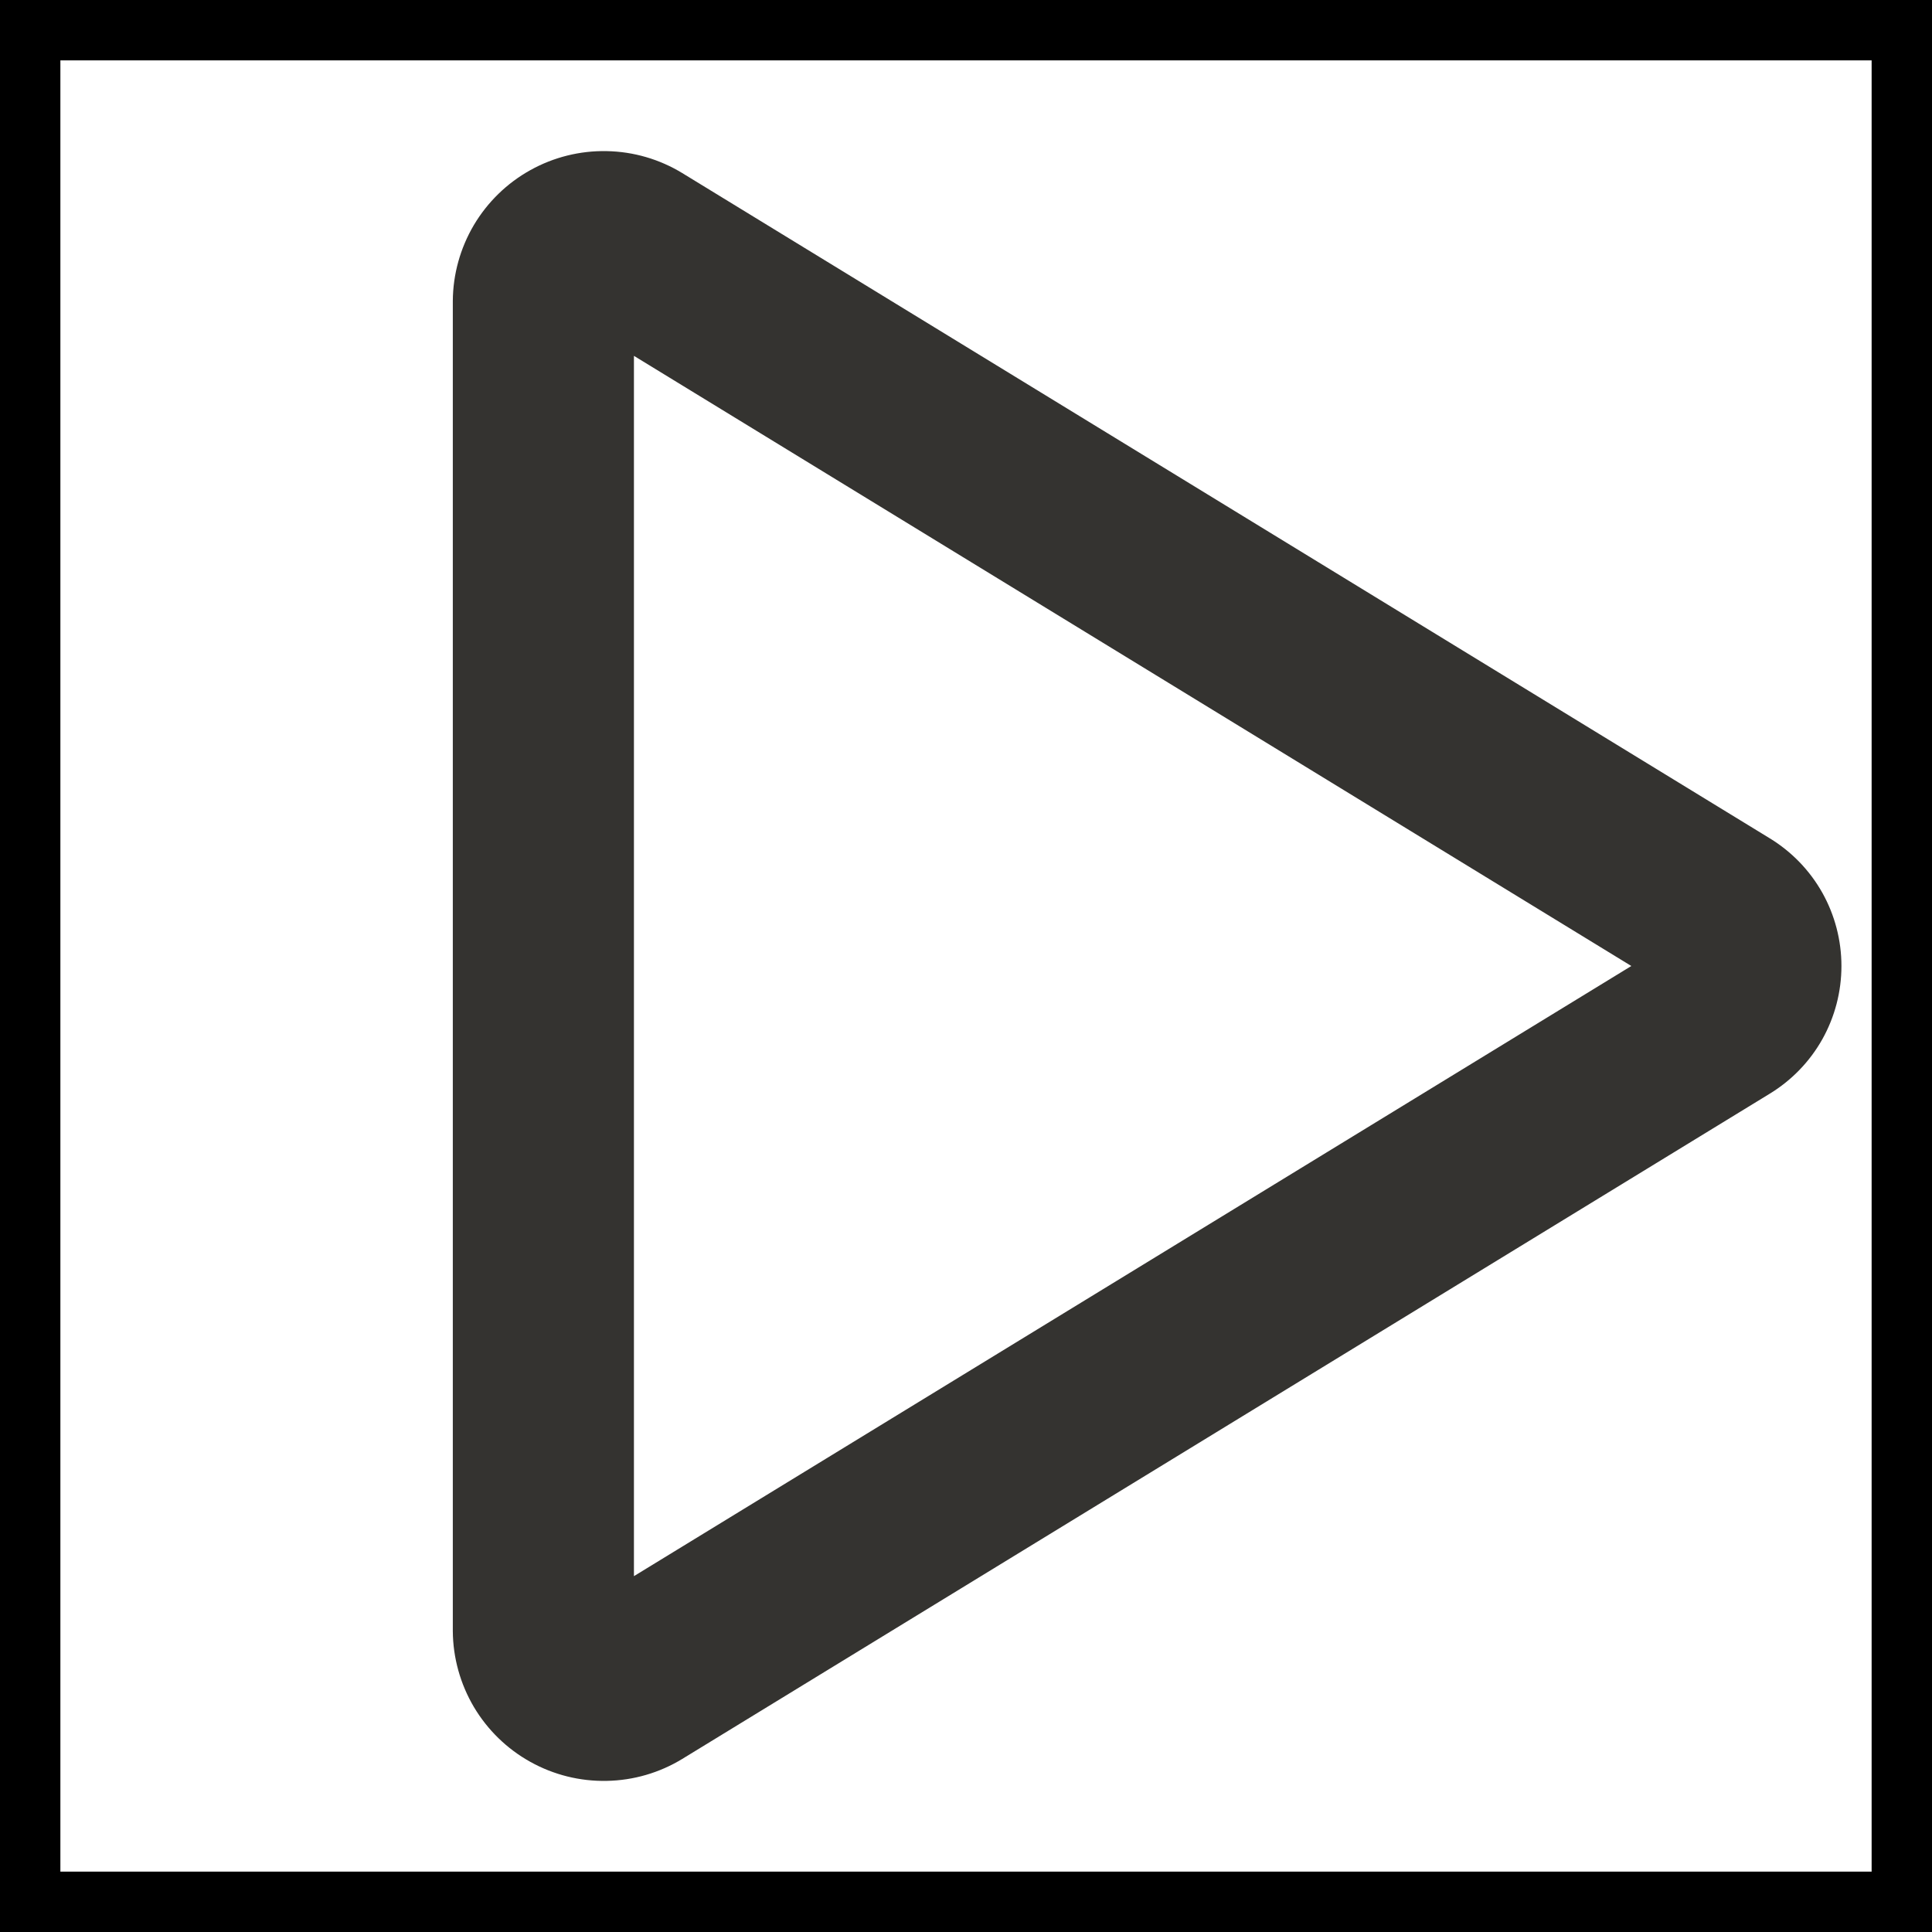
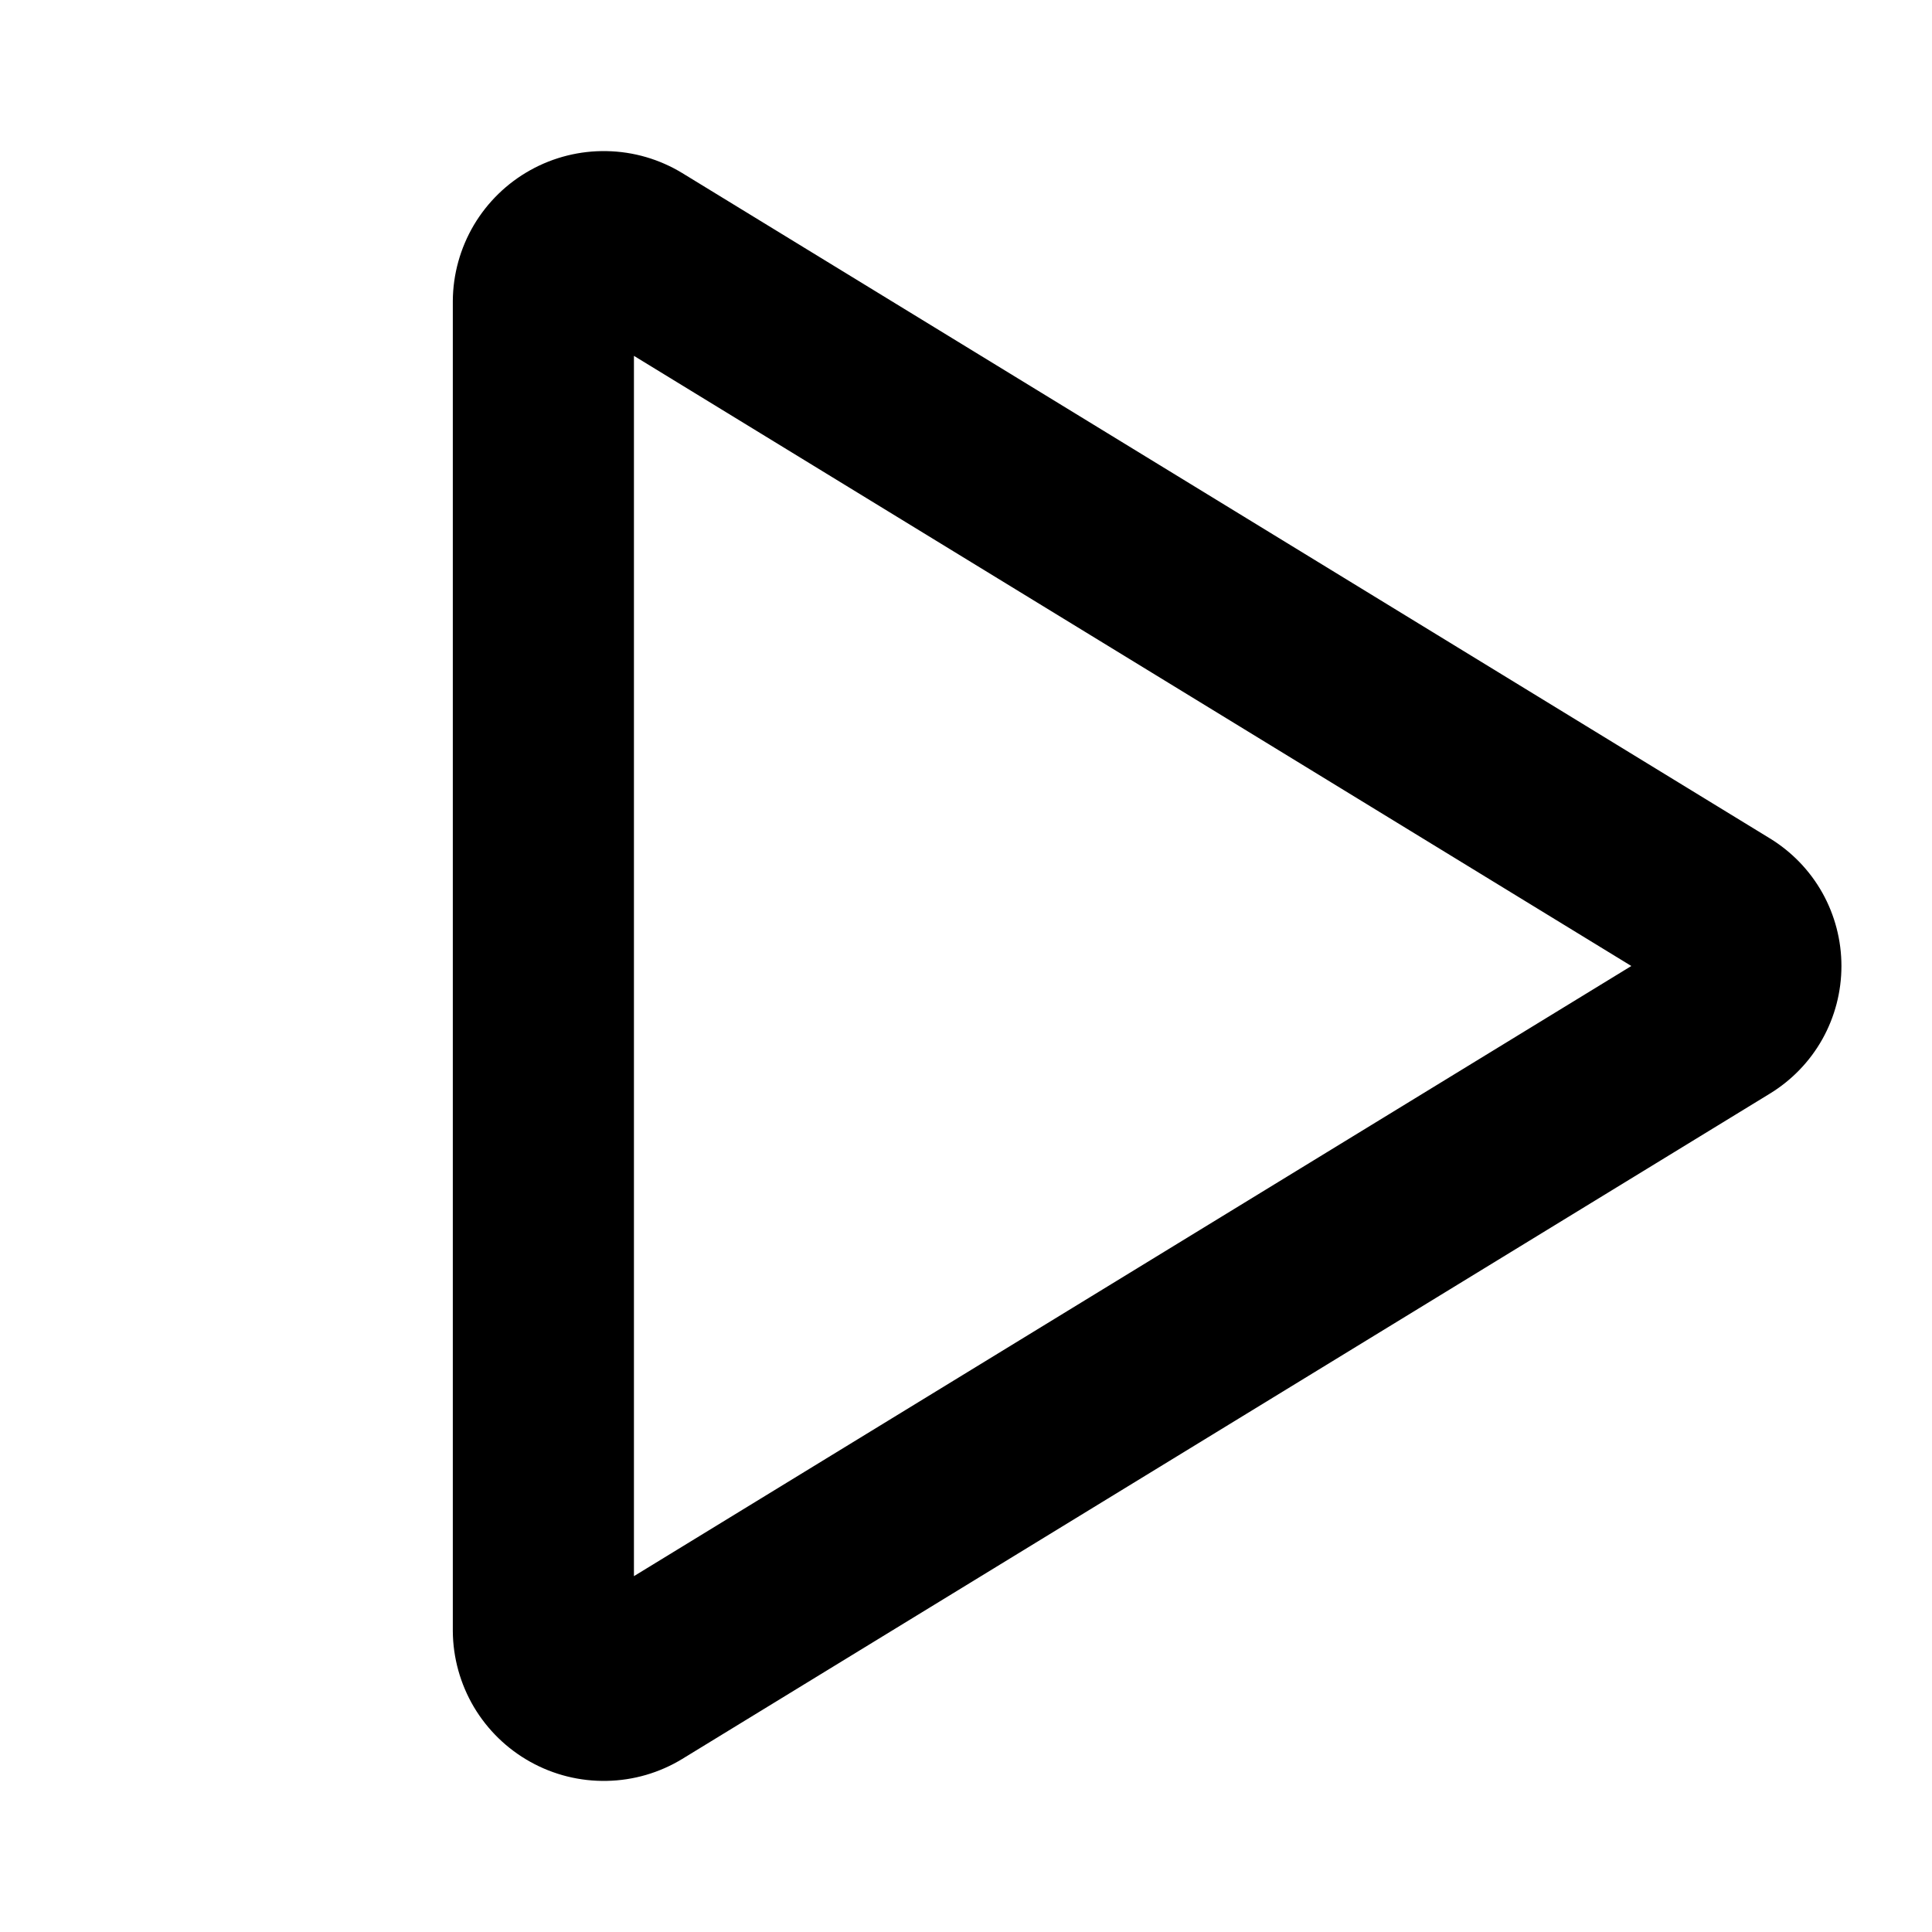
- <svg xmlns="http://www.w3.org/2000/svg" width="32" height="32" viewBox="0 0 32 32" fill="none">
-   <rect x="0.5" y="0.5" width="31" height="31" stroke="black" />
-   <path d="M29.311 13.884L11.301 2.867C10.924 2.637 10.492 2.511 10.049 2.503C9.607 2.494 9.17 2.603 8.784 2.818C8.397 3.033 8.075 3.347 7.849 3.727C7.624 4.108 7.503 4.541 7.5 4.984V27.016C7.503 27.459 7.624 27.892 7.849 28.273C8.075 28.653 8.397 28.967 8.784 29.182C9.17 29.397 9.607 29.506 10.049 29.497C10.492 29.489 10.924 29.363 11.301 29.133L29.311 18.116C29.674 17.895 29.975 17.584 30.183 17.214C30.391 16.843 30.5 16.425 30.5 16C30.5 15.575 30.391 15.157 30.183 14.786C29.975 14.416 29.674 14.105 29.311 13.884ZM10.5 26.106V5.894L27.02 16L10.5 26.106Z" fill="#343330" />
+ <svg xmlns="http://www.w3.org/2000/svg" viewBox="0 0 32 32">
+   <path d="M29.311 13.884L11.301 2.867C10.924 2.637 10.492 2.511 10.049 2.503C9.607 2.494 9.17 2.603 8.784 2.818C8.397 3.033 8.075 3.347 7.849 3.727C7.624 4.108 7.503 4.541 7.5 4.984V27.016C7.503 27.459 7.624 27.892 7.849 28.273C8.075 28.653 8.397 28.967 8.784 29.182C9.17 29.397 9.607 29.506 10.049 29.497C10.492 29.489 10.924 29.363 11.301 29.133L29.311 18.116C29.674 17.895 29.975 17.584 30.183 17.214C30.391 16.843 30.5 16.425 30.5 16C30.5 15.575 30.391 15.157 30.183 14.786C29.975 14.416 29.674 14.105 29.311 13.884ZM10.5 26.106V5.894L27.02 16L10.5 26.106Z" />
</svg>
